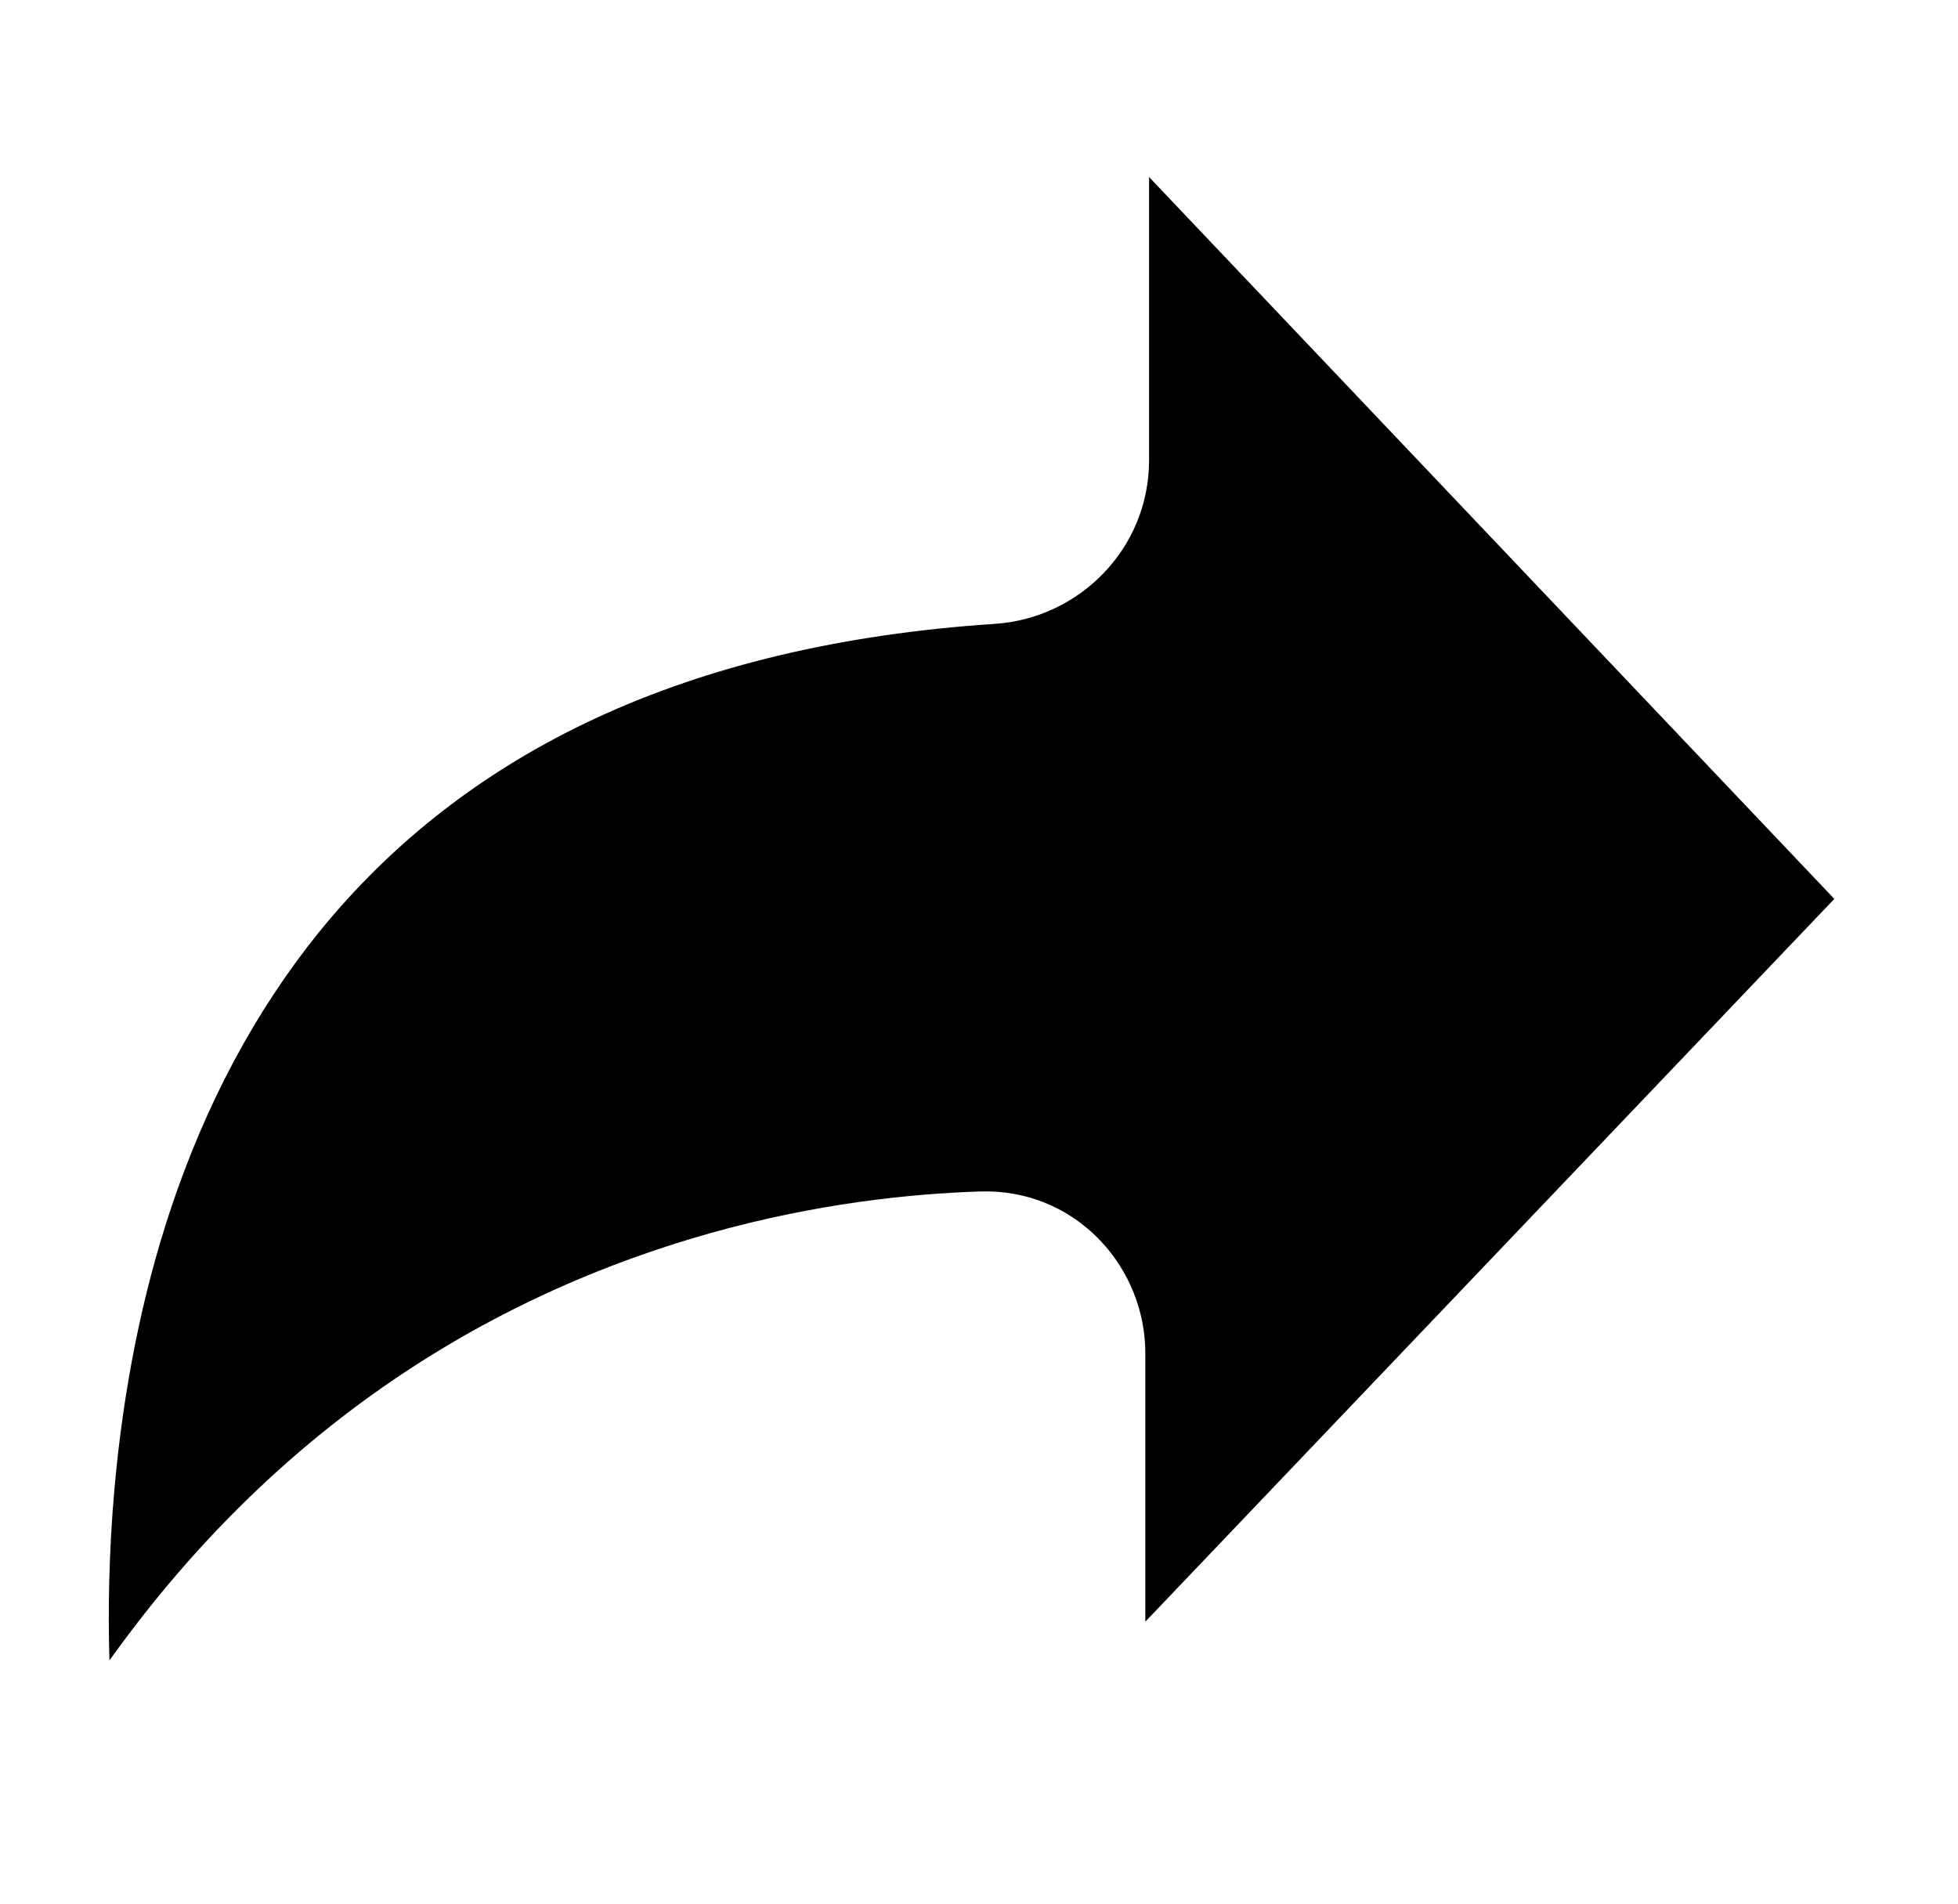
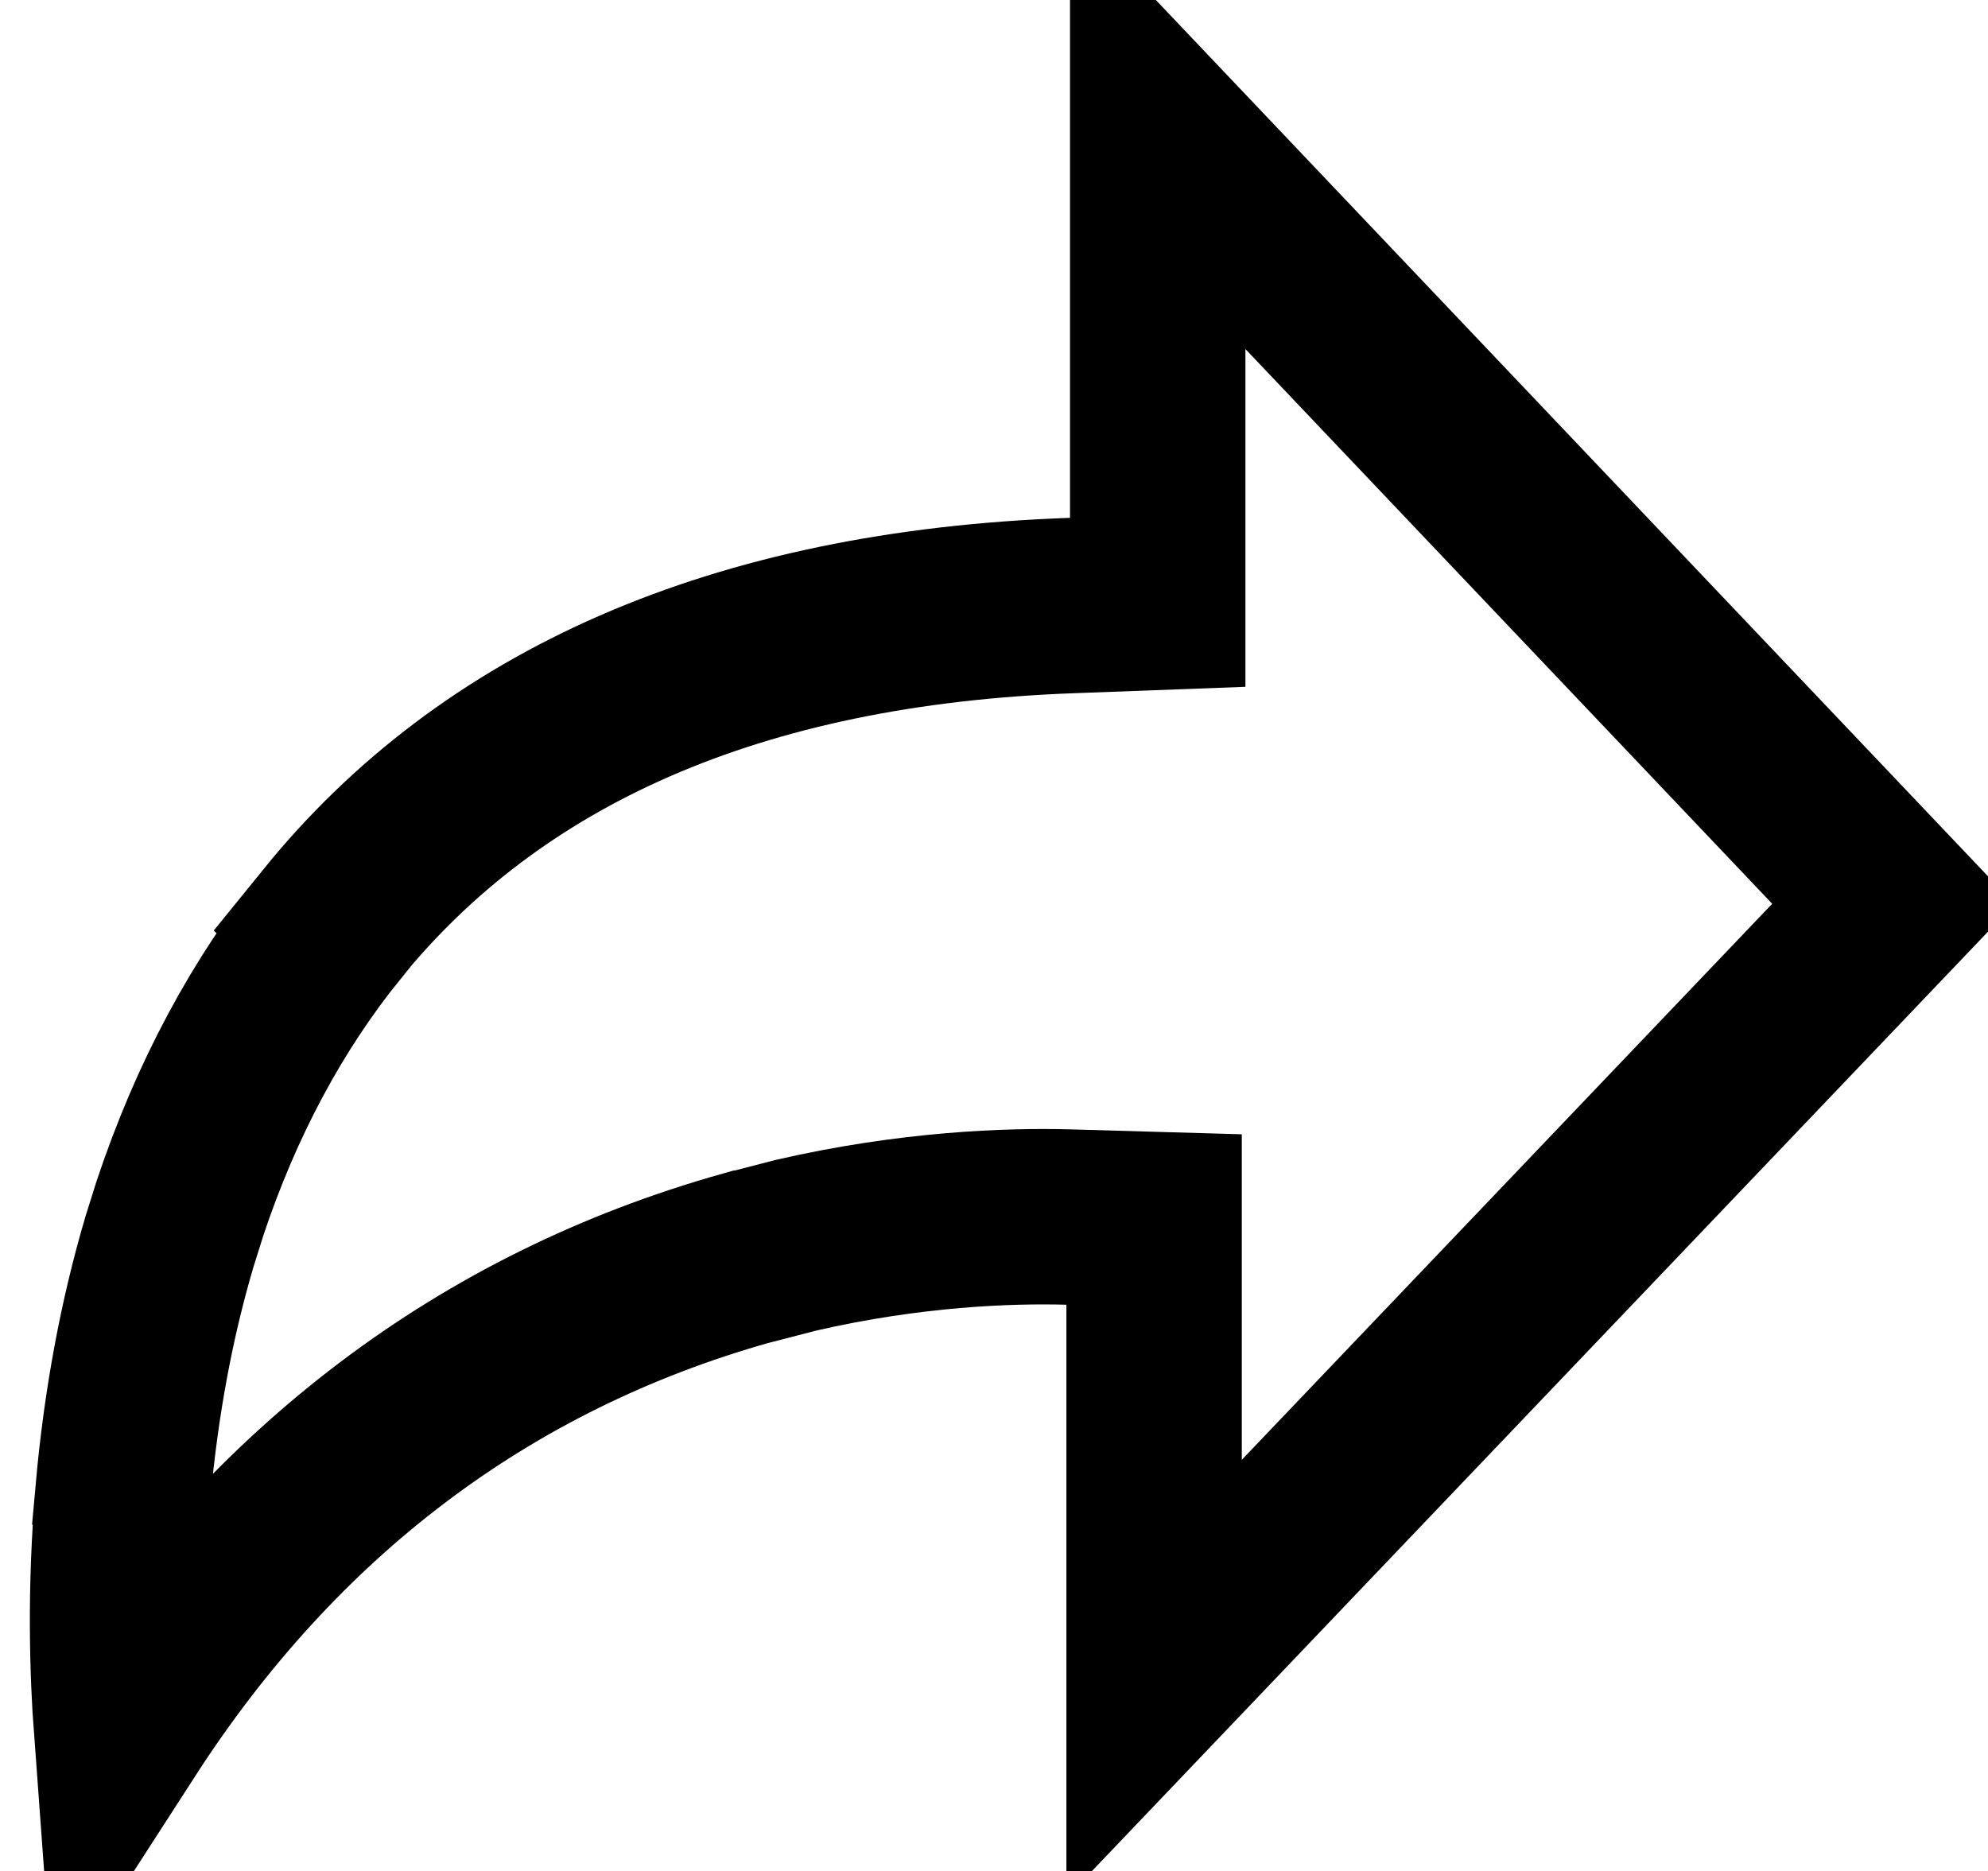
- <svg xmlns="http://www.w3.org/2000/svg" width="36" height="35" viewBox="0 0 36 35" fill="none">
-   <path d="M33.726 16.527L21.058 29.816V24.875C21.057 23.331 19.847 21.94 18.184 21.905L18.021 21.906C16.738 21.947 14.997 22.128 13.06 22.672L13.058 22.673C8.519 23.953 4.807 26.62 2.012 30.528C1.986 29.656 1.998 28.581 2.103 27.387C2.267 25.539 2.614 23.812 3.13 22.256C3.784 20.285 4.706 18.576 5.854 17.152C8.551 13.819 12.63 11.845 18.294 11.47C19.84 11.367 21.127 10.093 21.127 8.46V3.255L33.726 16.527Z" fill="black" fill-opacity="1" />
+ <svg xmlns="http://www.w3.org/2000/svg" width="17" height="16" viewBox="0 0 17 16" fill="none">
+   <path d="M16.19,7.73L9.869,14.357V10.429L9.139,10.408C8.628,10.394 7.789,10.423 6.807,10.649L6.378,10.76H6.377C4.143,11.39 2.347,12.756 1.039,14.782C1.005,14.32 0.979,13.603 1.053,12.761L1.052,12.76C1.12,11.998 1.254,11.278 1.45,10.616L1.538,10.336C1.849,9.401 2.288,8.587 2.837,7.906L2.836,7.905C4.196,6.227 6.284,5.28 9.177,5.178L9.9,5.151V1.106L16.19,7.73Z" fill="none" stroke="black" stroke-width="1.5" />
</svg>
